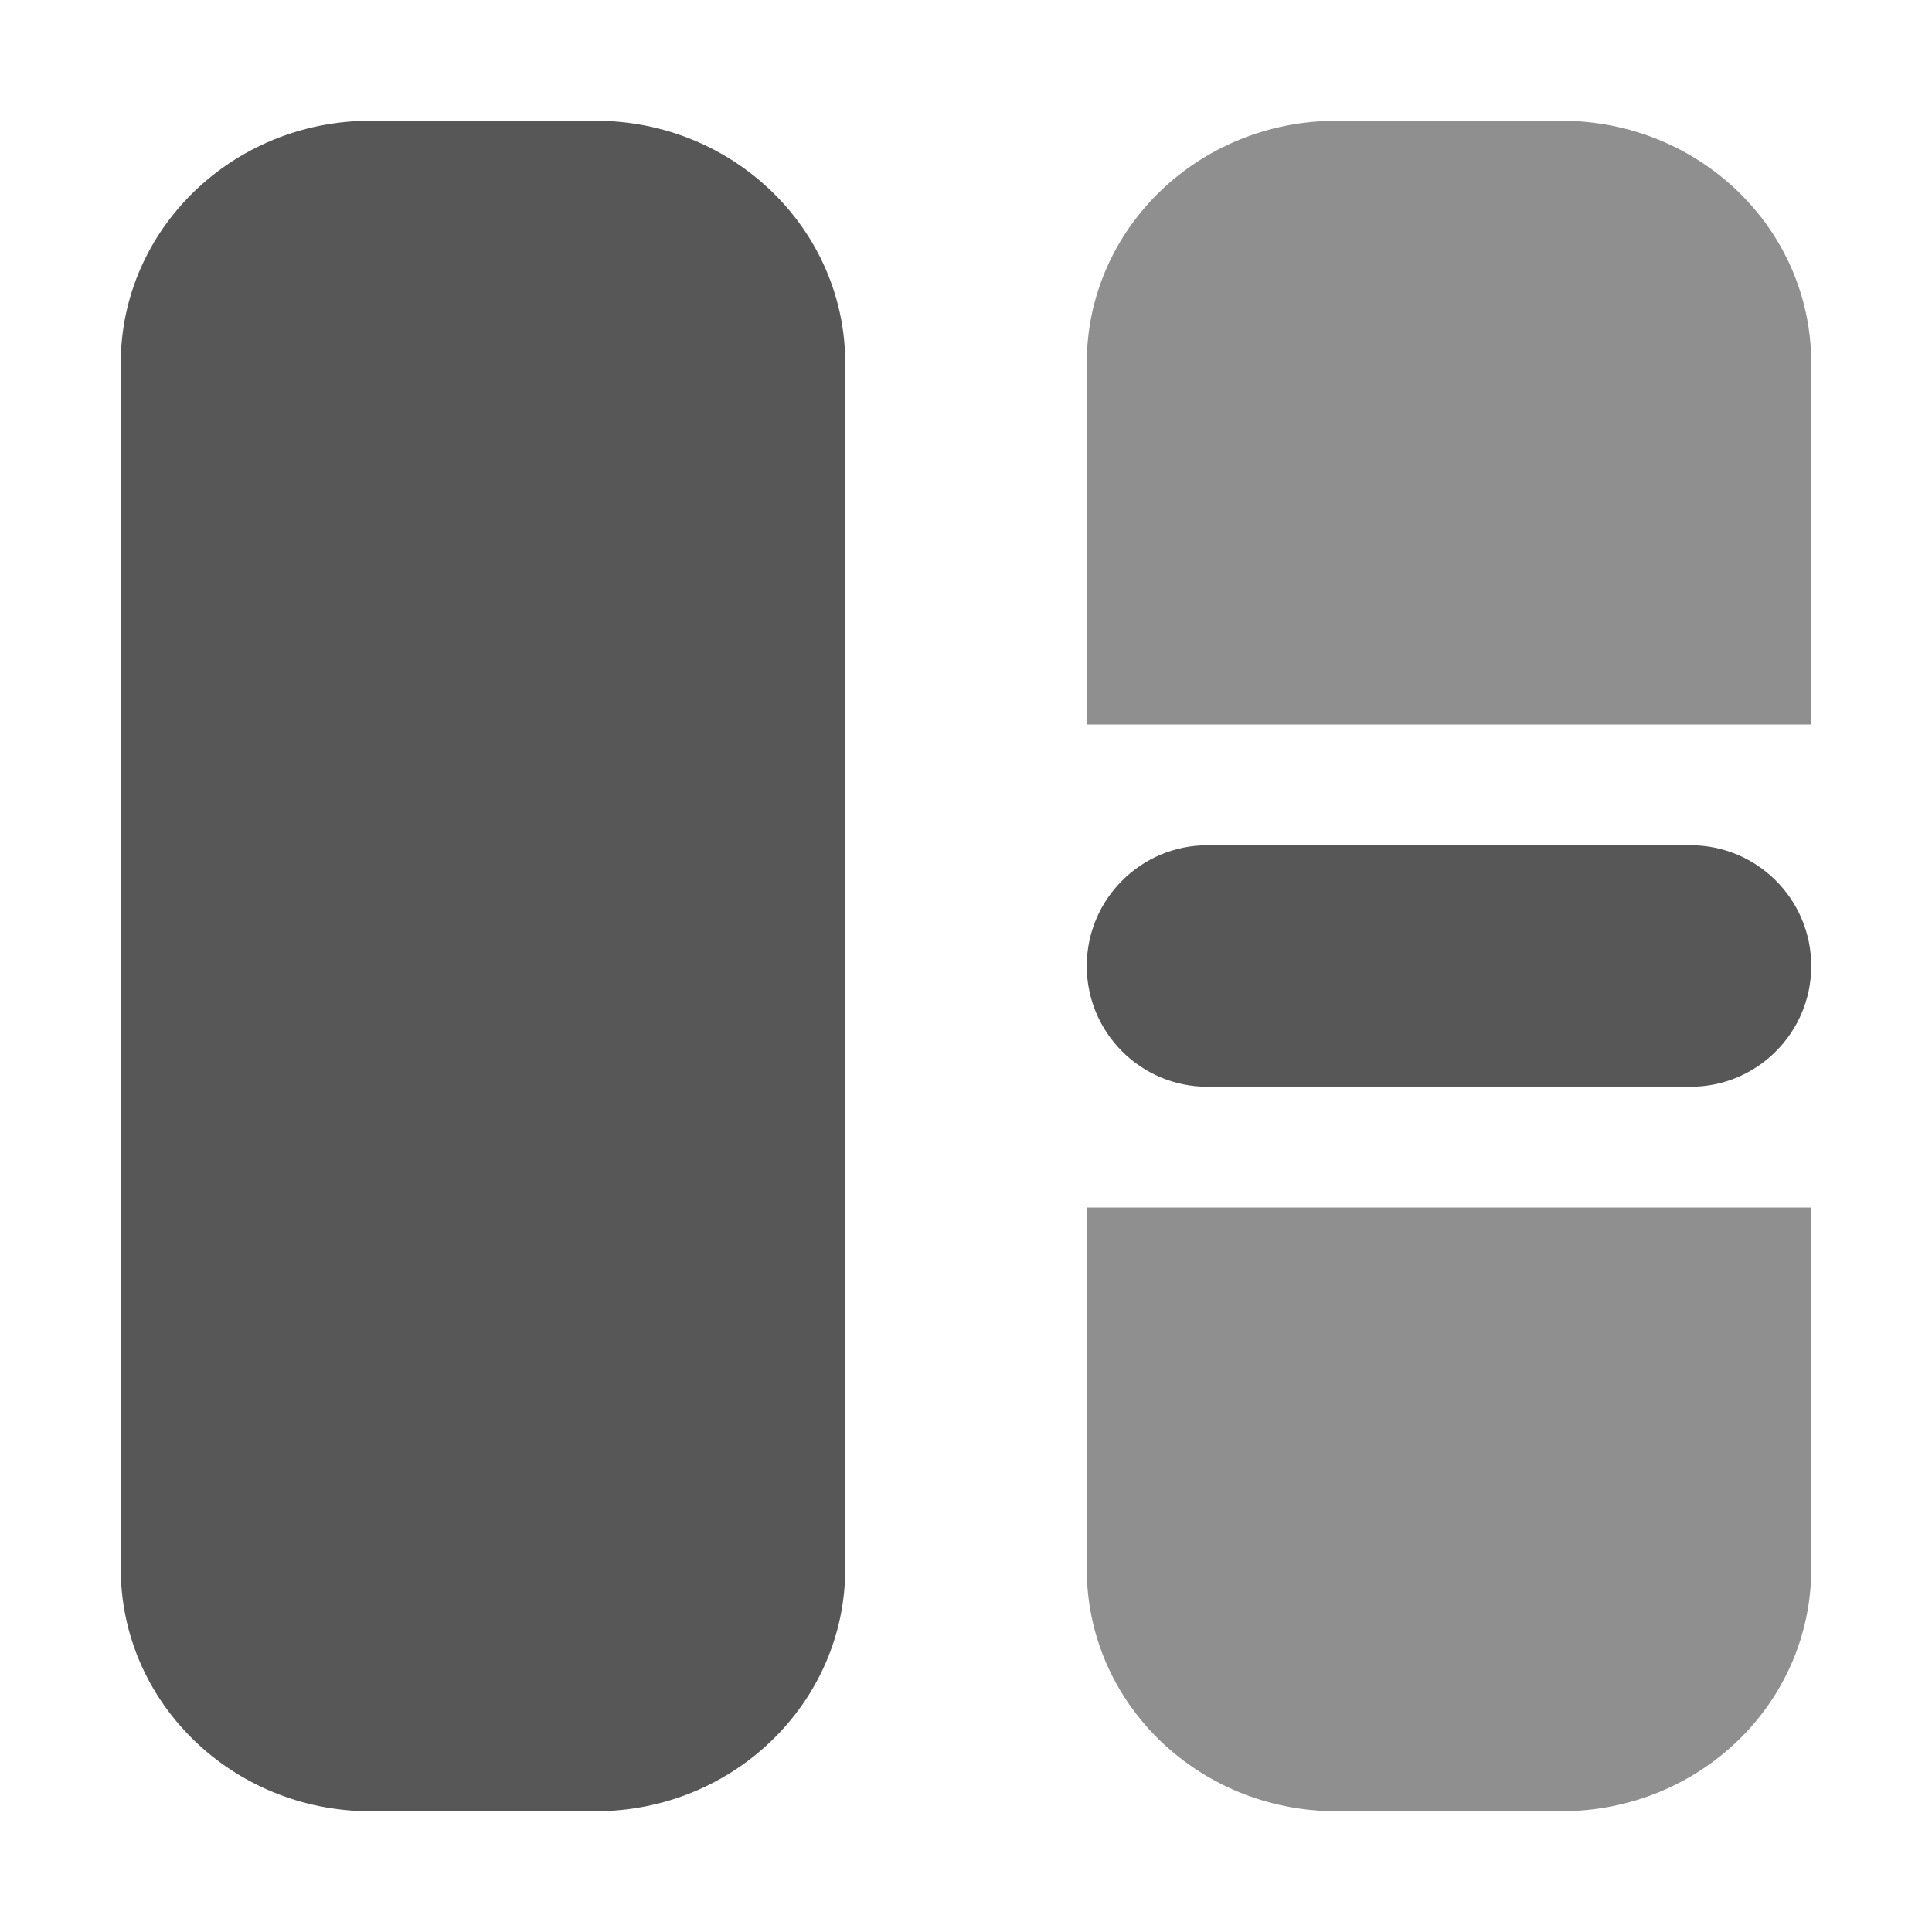
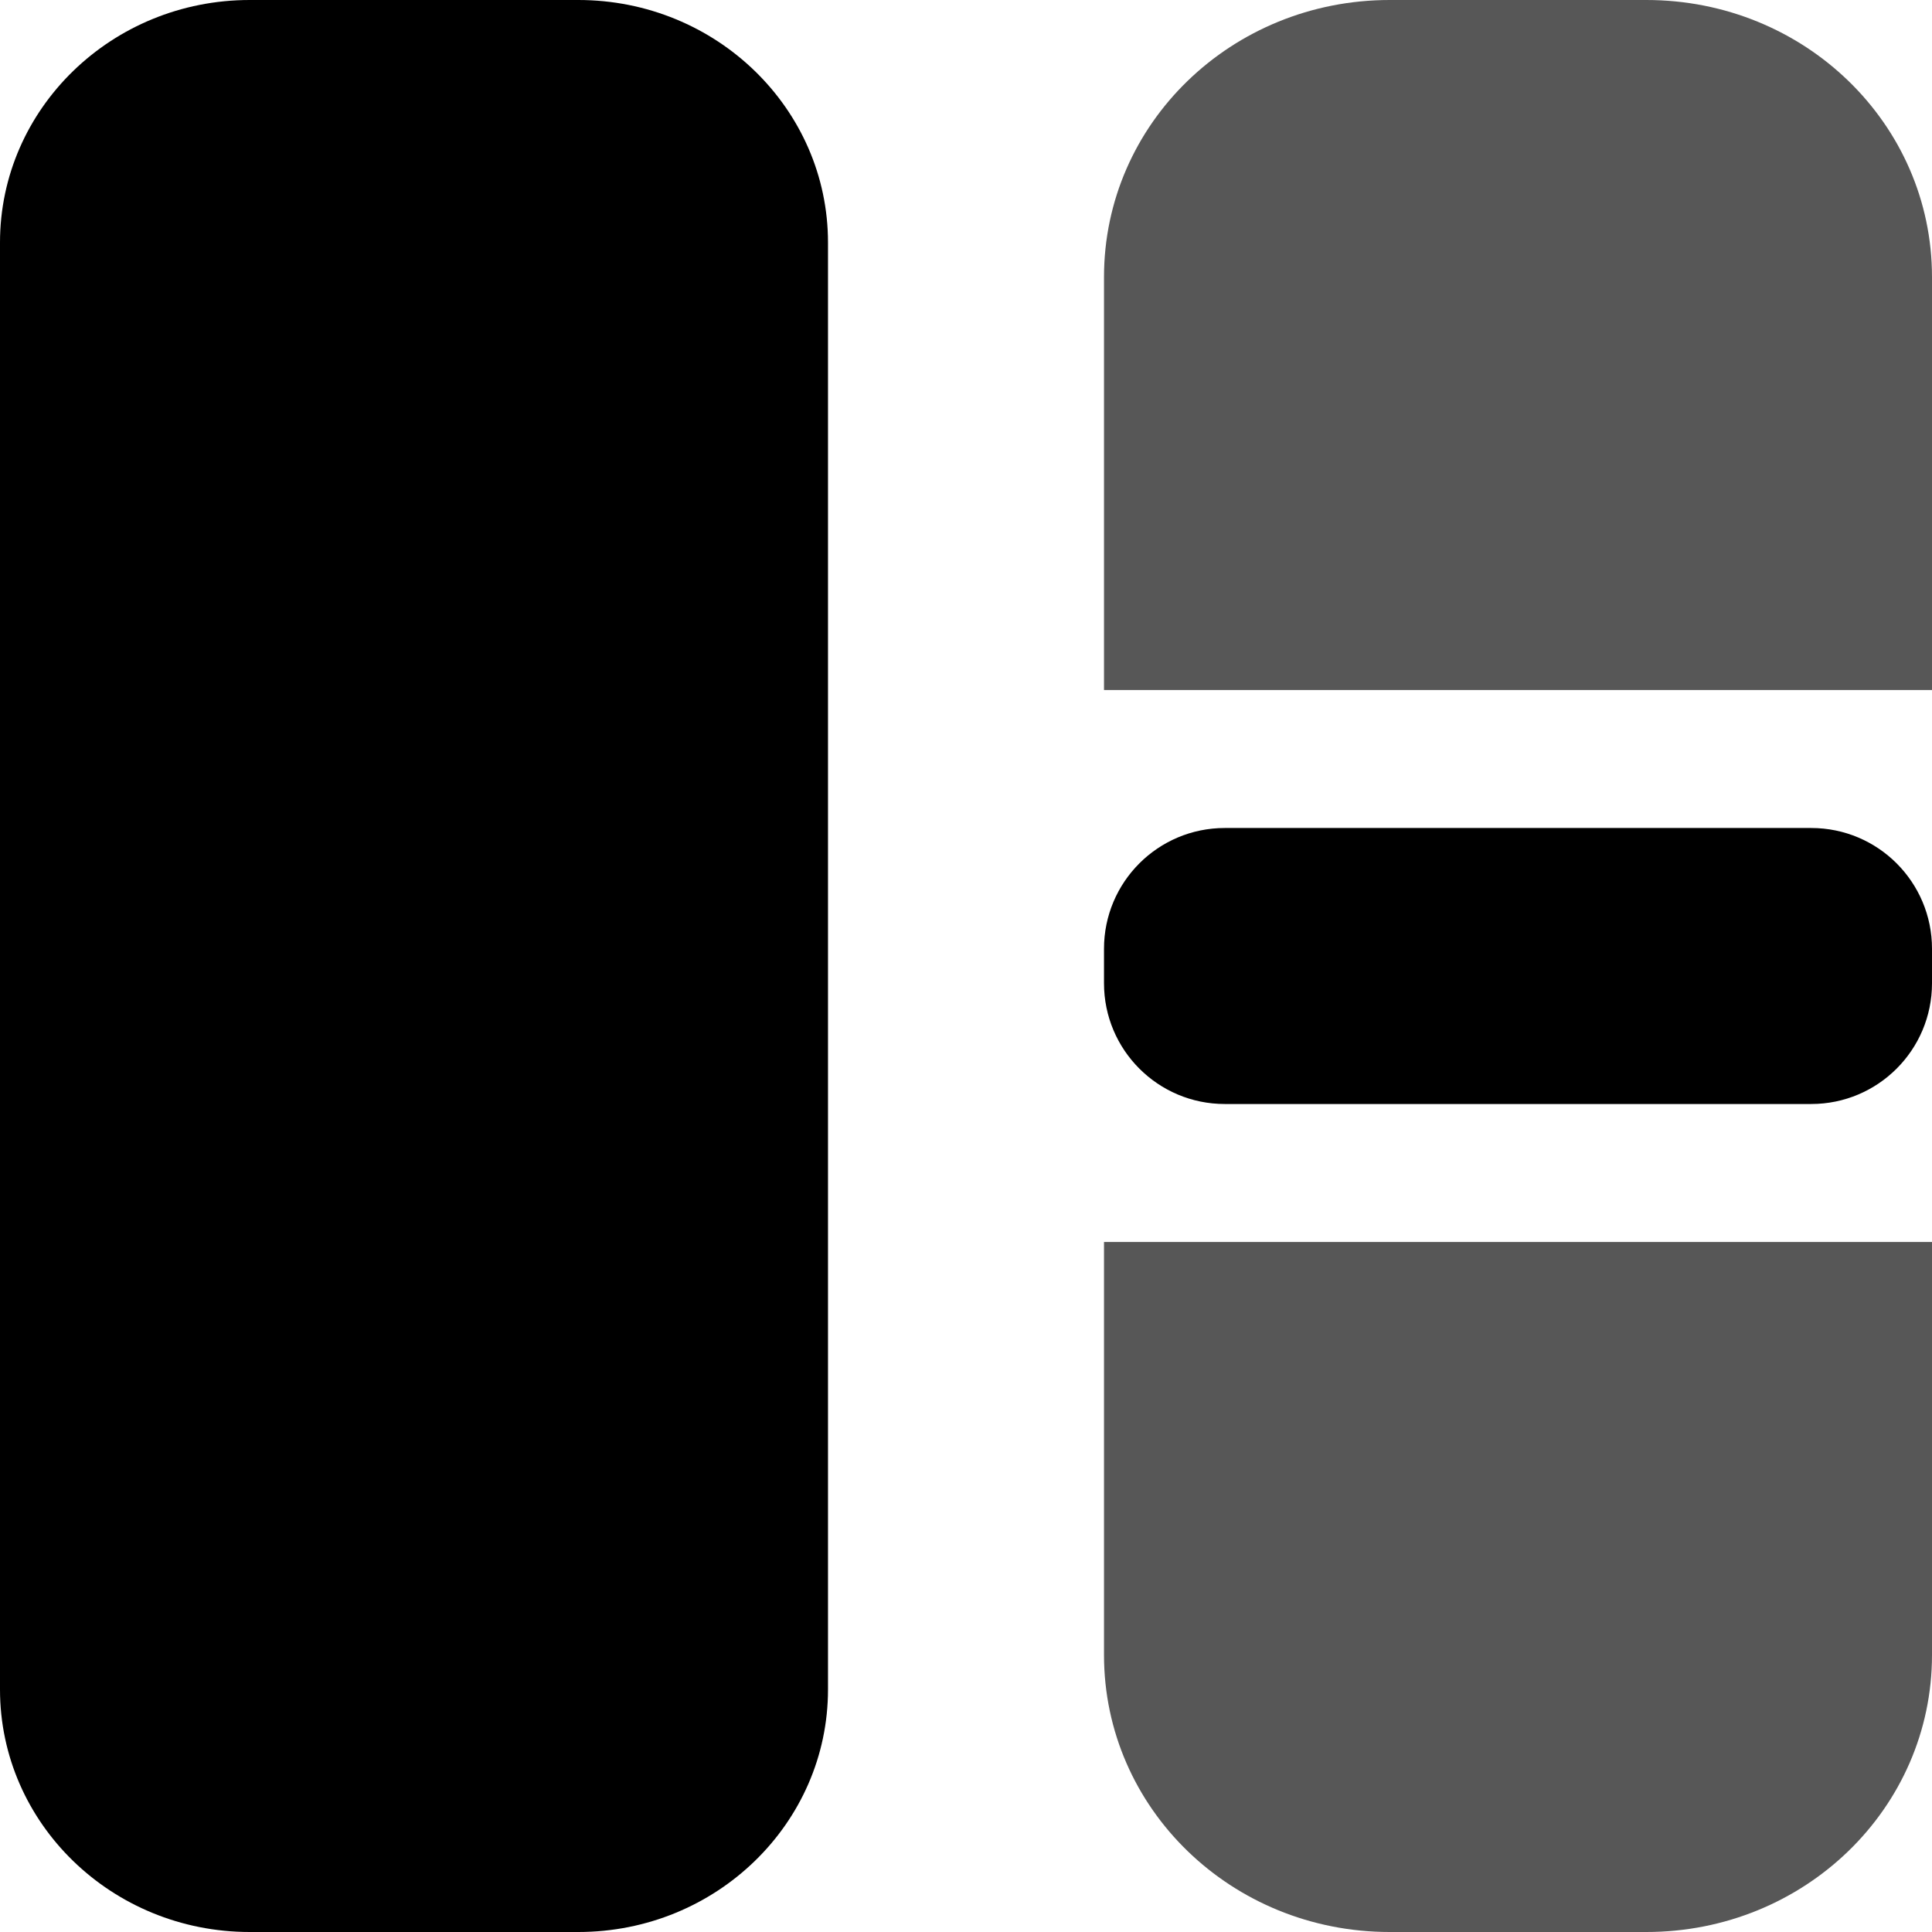
<svg xmlns="http://www.w3.org/2000/svg" width="64px" height="64px" id="svg2383" version="1.1">
  <defs id="defs2385">
    </defs>
  <g id="layer1">
    <g id="g3552" transform="translate(0.4275375,1.908074)" />
-     <rect style="opacity:0.66;fill:#000000;fill-opacity:1;fill-rule:nonzero;stroke:none" id="rect2819" width="24" height="56" x="4" y="4" rx="8.272" ry="8.035" />
-     <path style="opacity:0.44;fill:#000000;fill-opacity:1;fill-rule:nonzero;stroke:none" d="M 44.281 4 C 39.699 4 36 7.58 36 12.031 L 36 24 L 60 24 L 60 12.031 C 60 7.58 56.301 4 51.719 4 L 44.281 4 z M 36 40 L 36 51.969 C 36 56.42 39.699 60 44.281 60 L 51.719 60 C 56.301 60 60 56.42 60 51.969 L 60 40 L 36 40 z " id="rect2823" />
-     <rect style="opacity:0.66;fill:#000000;fill-opacity:1;fill-rule:nonzero;stroke:none" id="rect3610" width="24" height="8" x="36" y="28" ry="4" />
+     <g id="g2726" transform="matrix(1.142857,0,0,1.142857,-4.571427,-4.571427)">
+       <rect ry="7.03" rx="7.238" y="4" x="4" height="56" width="24" id="rect2819" style="opacity:1;fill:#000000;fill-opacity:1;fill-rule:nonzero;stroke:none" />
+       <path id="rect2823" d="M 44.281,4 C 39.699,4 36,7.58 36,12.031 L 36,24 60,24 60,12.031 C 60,7.58 56.301,4 51.719,4 z M 36,40 36,51.969 C 36,56.42 39.699,60 44.281,60 l 7.438,0 C 56.301,60 60,56.42 60,51.969 L 60,40 z" style="opacity:0.66;fill:#000000;fill-opacity:1;fill-rule:nonzero;stroke:none" />
+       <rect ry="3.5" y="28" x="36" height="8" width="24" id="rect3610" style="opacity:1;fill:#000000;fill-opacity:1;fill-rule:nonzero;stroke:none" rx="3.5" />
+     </g>
  </g>
</svg>
